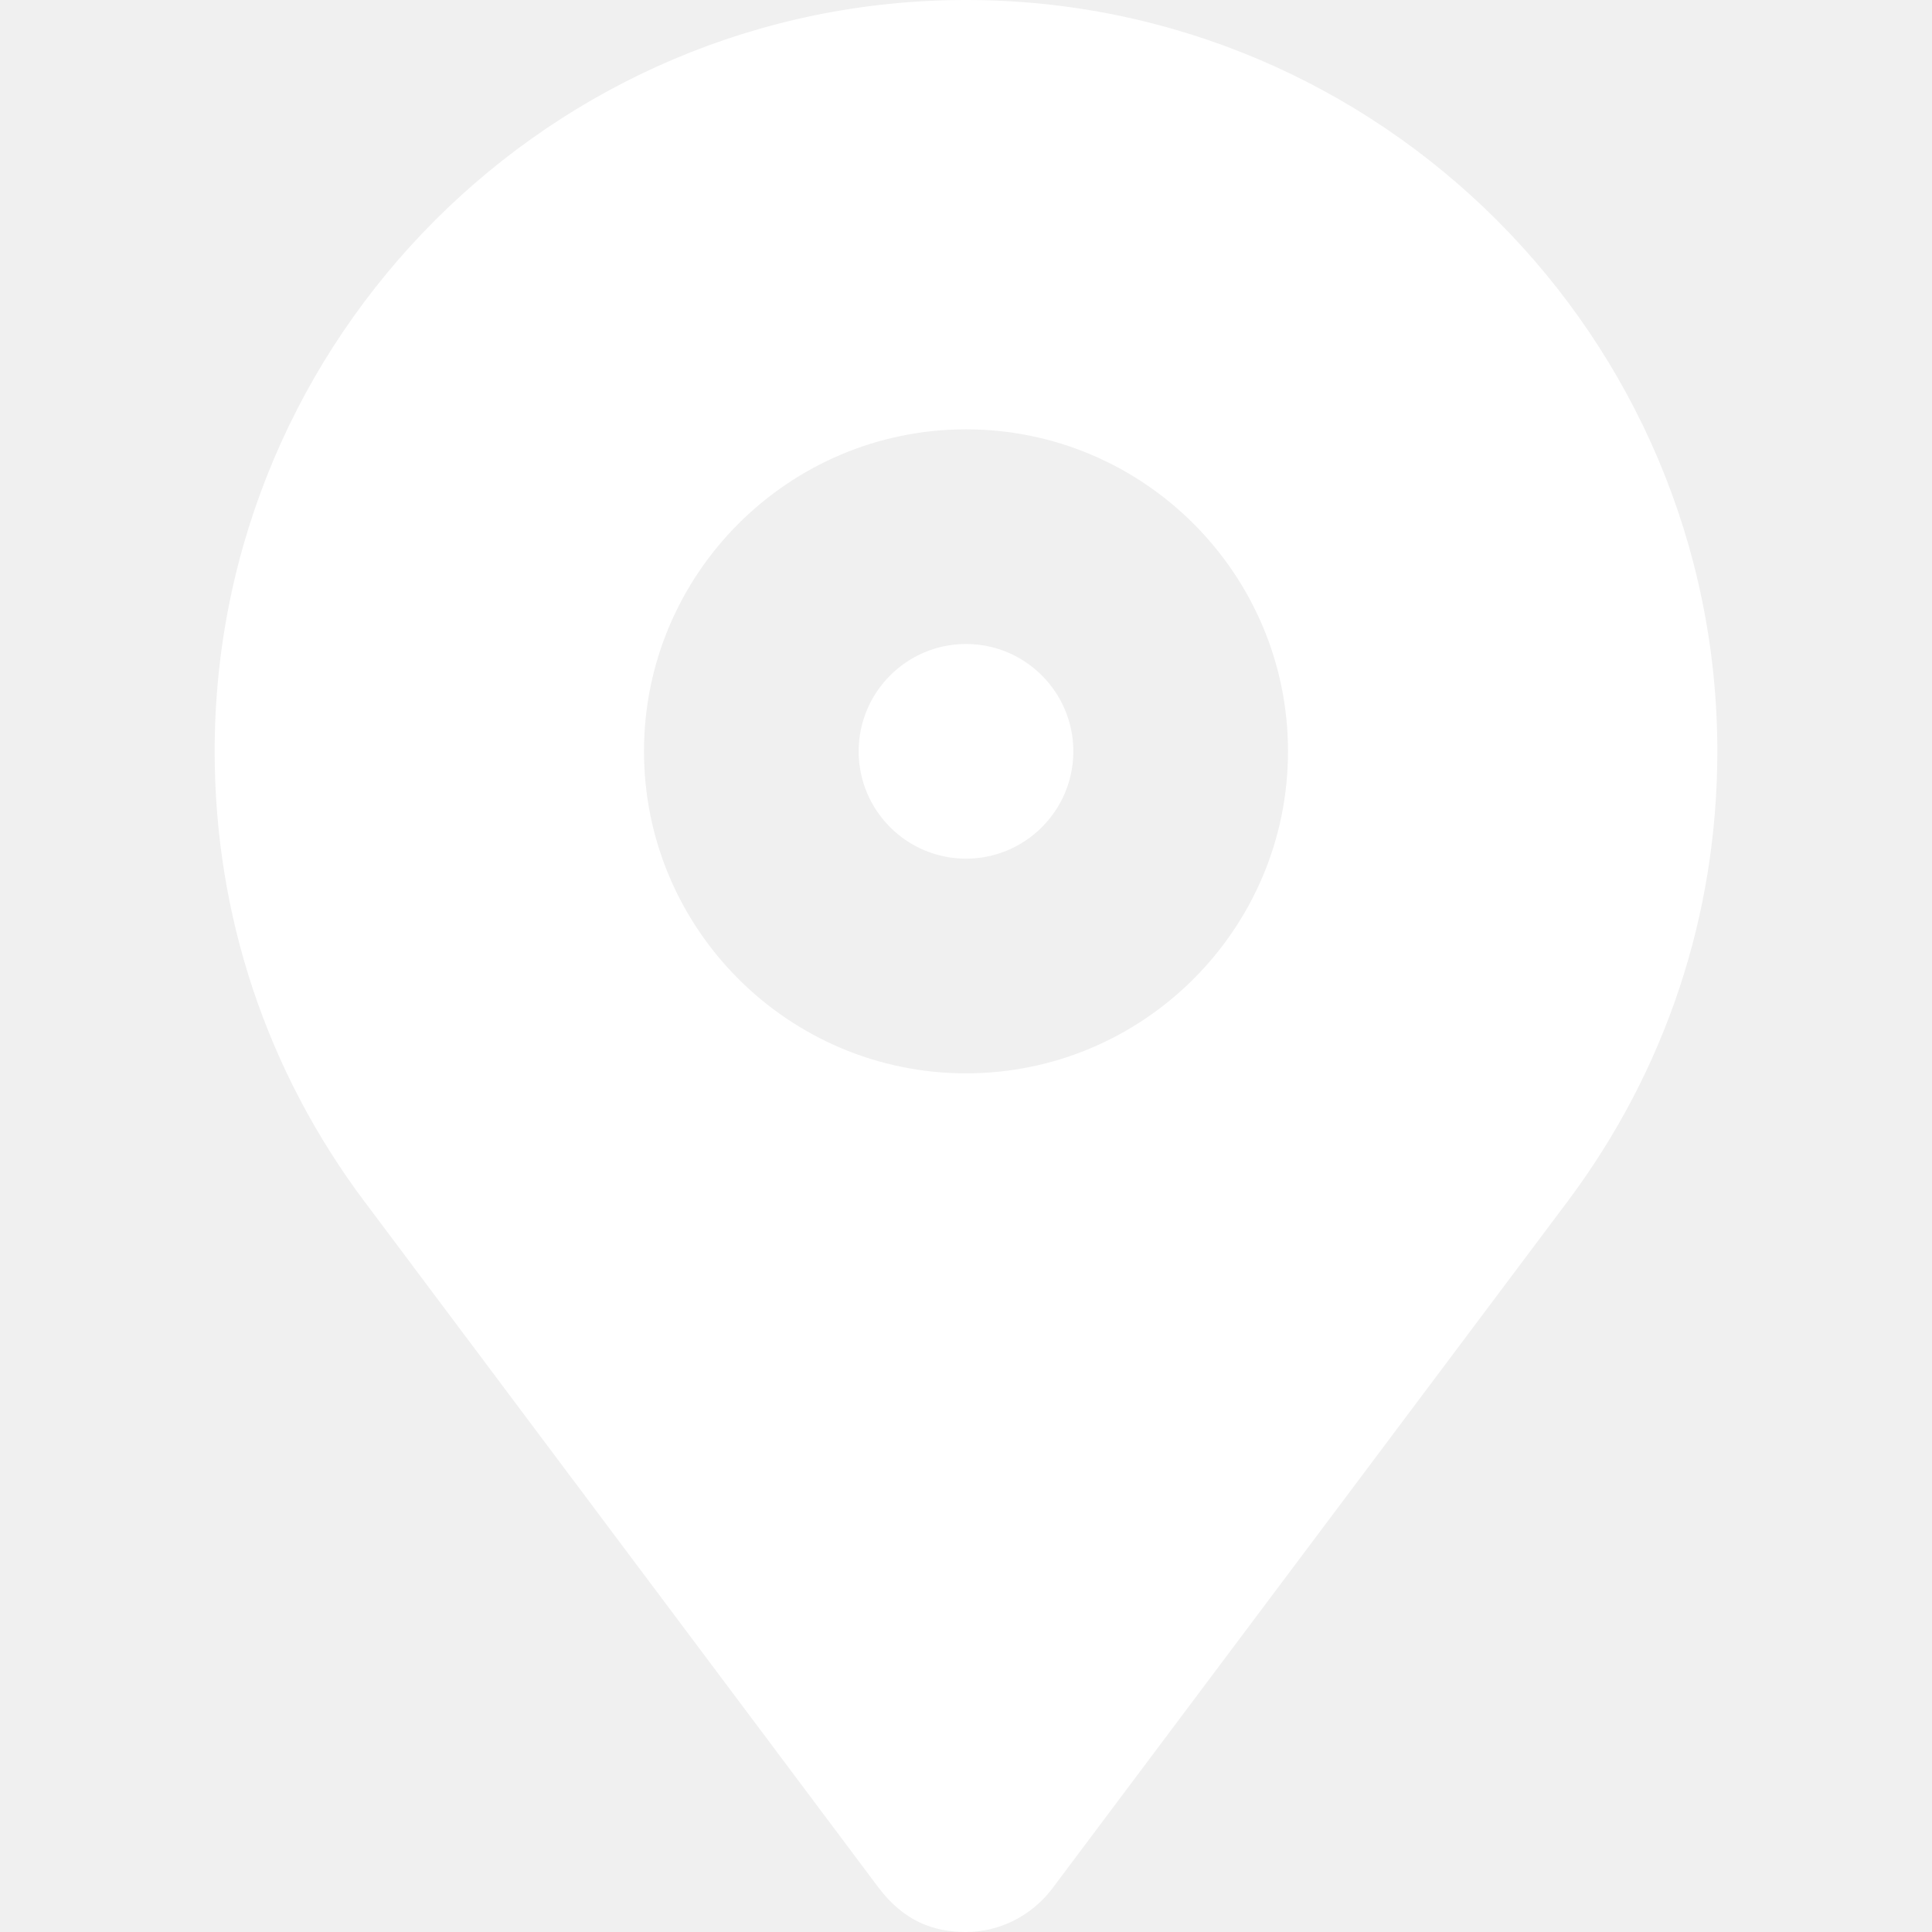
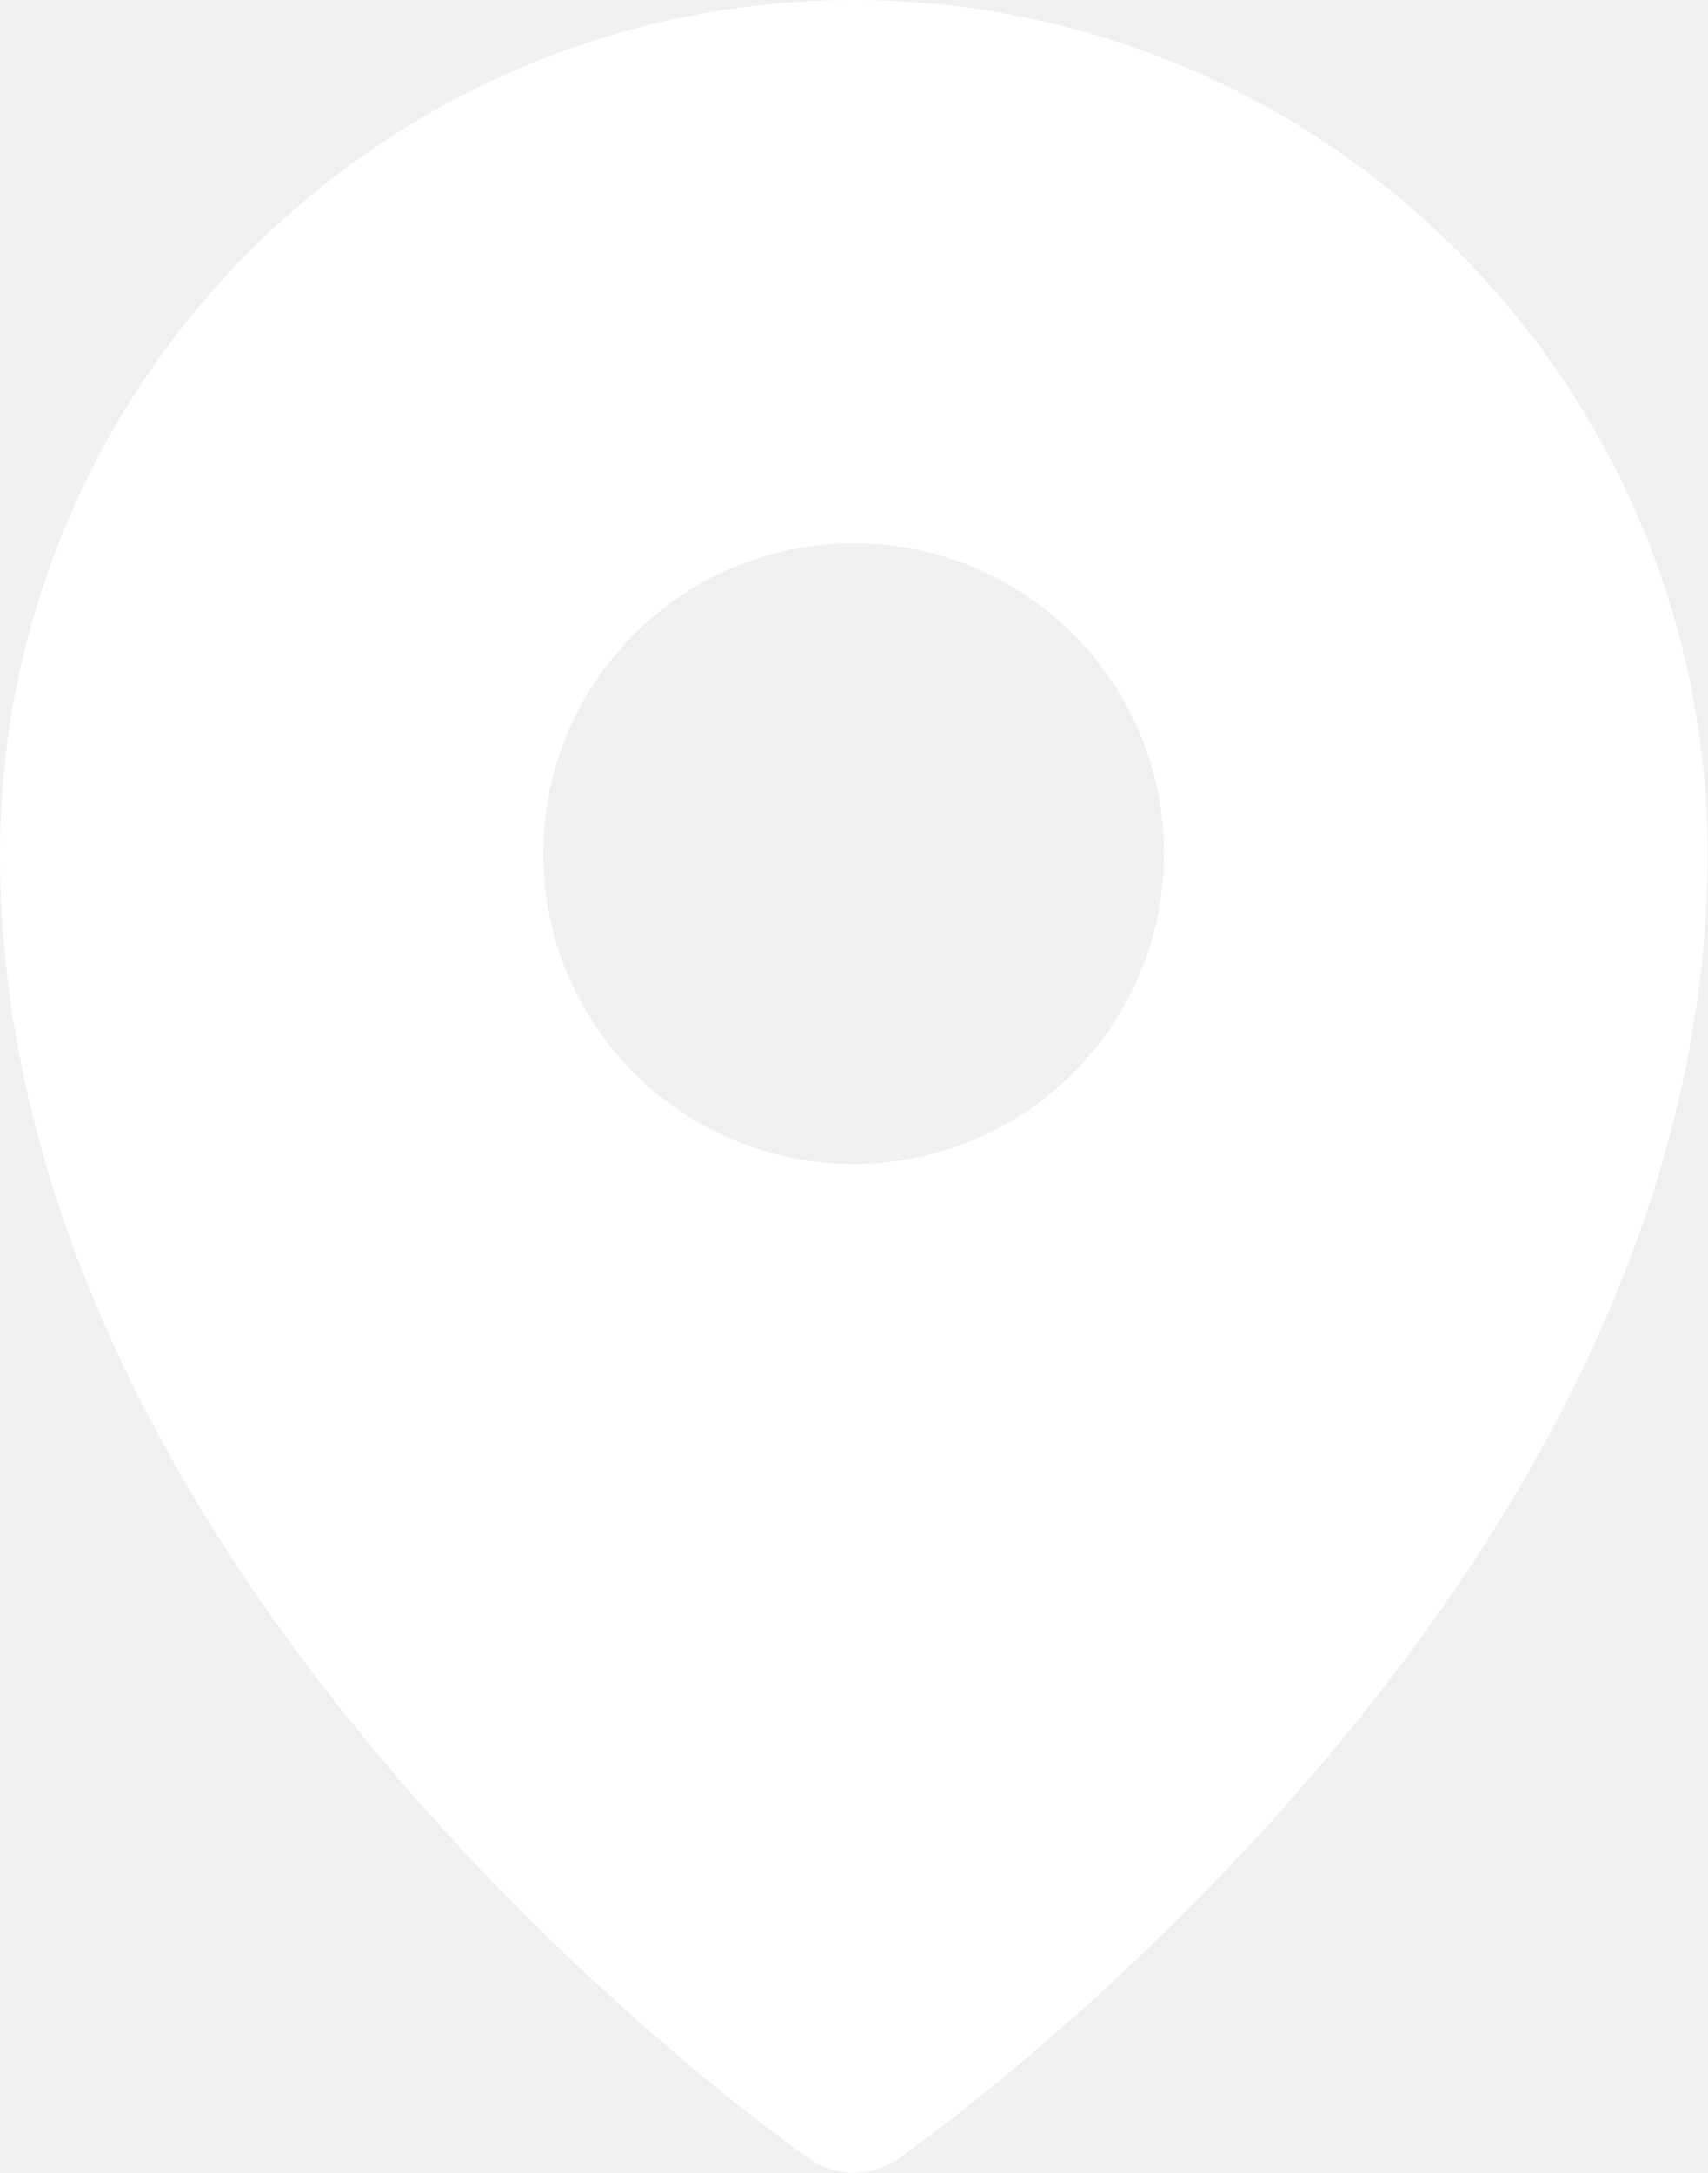
- <svg xmlns="http://www.w3.org/2000/svg" version="1.1" x="0" y="0" width="100" height="100" viewBox="0, 0, 100, 100">
-   <g id="Background">
-     <rect x="0" y="0" width="100" height="100" fill="#000000" fill-opacity="0" />
-   </g>
-   <g id="Layer_1">
-     <path d="M50,0 L50,0 C71.441,0 88.889,17.448 88.889,38.889 C88.889,47.341 86.223,55.372 81.18,62.13 L81.179,62.131 L81.122,62.211 C81.114,62.216 81.13,62.206 81.117,62.214 L81.117,62.214 C81.116,62.216 81.115,62.215 81.114,62.217 C81.112,62.218 81.111,62.221 81.111,62.222 C79.557,64.294 55.615,96.218 54.445,97.778 C53.333,99.222 51.667,100 50,100 C48.333,100 46.784,99.453 45.444,97.666 L18.889,62.222 L18.887,62.218 C18.884,62.213 18.875,62.207 18.875,62.207 C13.797,55.436 11.111,47.374 11.111,38.889 C11.111,17.448 28.559,0 50,0 z M50,22.222 C40.81,22.222 33.333,29.699 33.333,38.889 C33.333,48.079 40.81,55.556 50,55.556 C59.19,55.556 66.667,48.079 66.667,38.889 C66.667,29.699 59.19,22.222 50,22.222 z M50,33.333 C53.065,33.333 55.556,35.824 55.556,38.889 C55.556,41.954 53.065,44.444 50,44.444 C46.935,44.444 44.444,41.954 44.444,38.889 C44.444,35.824 46.935,33.333 50,33.333 z" fill="#FFFFFF" />
+ <svg xmlns="http://www.w3.org/2000/svg" id="Layer_2" data-name="Layer 2" viewBox="0 0 50 63.64">
+   <defs>
+     <style>
+       .cls-1 {
+         fill: #fff;
+       }
+     </style>
+   </defs>
+   <g id="Icons">
+     <path id="pointer" class="cls-1" d="M25,0C11.2.02.02,11.2,0,25c0,21.39,22.73,37.55,23.7,38.22.78.55,1.83.55,2.61,0,.97-.68,23.7-16.83,23.7-38.22C49.98,11.2,38.8.02,25,0ZM25,15.91c5.02,0,9.09,4.07,9.09,9.09s-4.07,9.09-9.09,9.09-9.09-4.07-9.09-9.09,4.07-9.09,9.09-9.09Z" />
  </g>
</svg>
